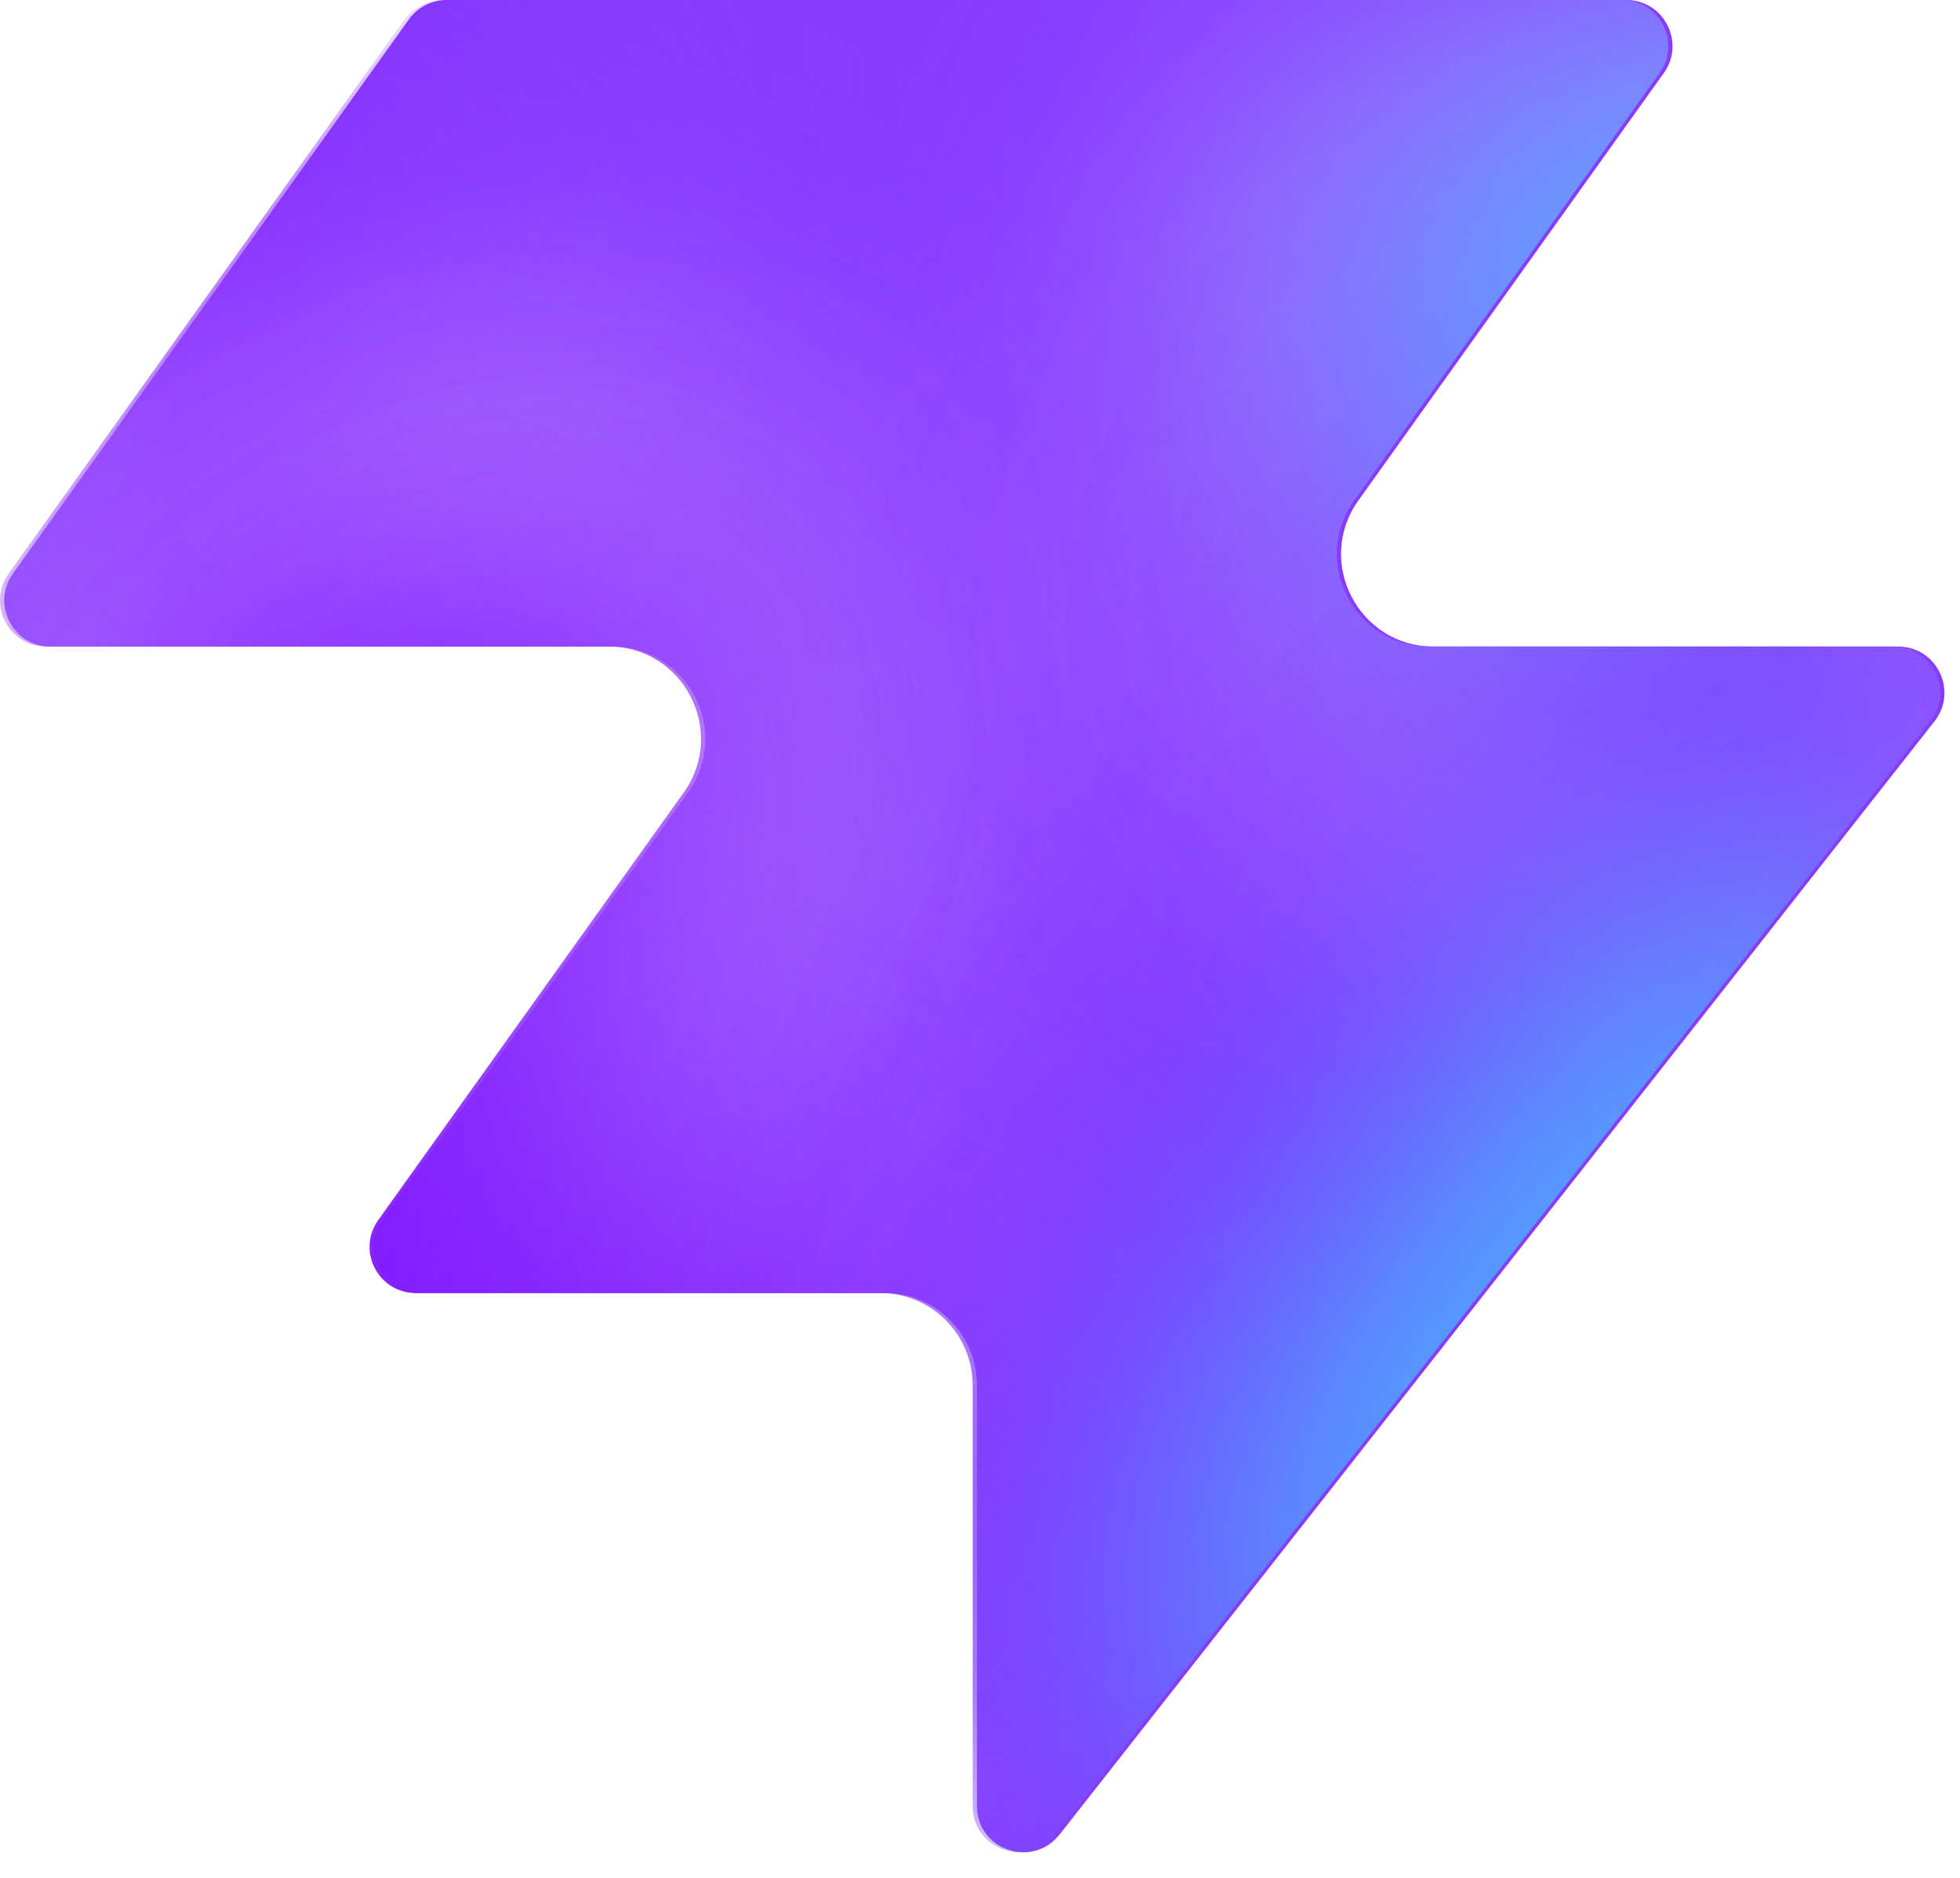
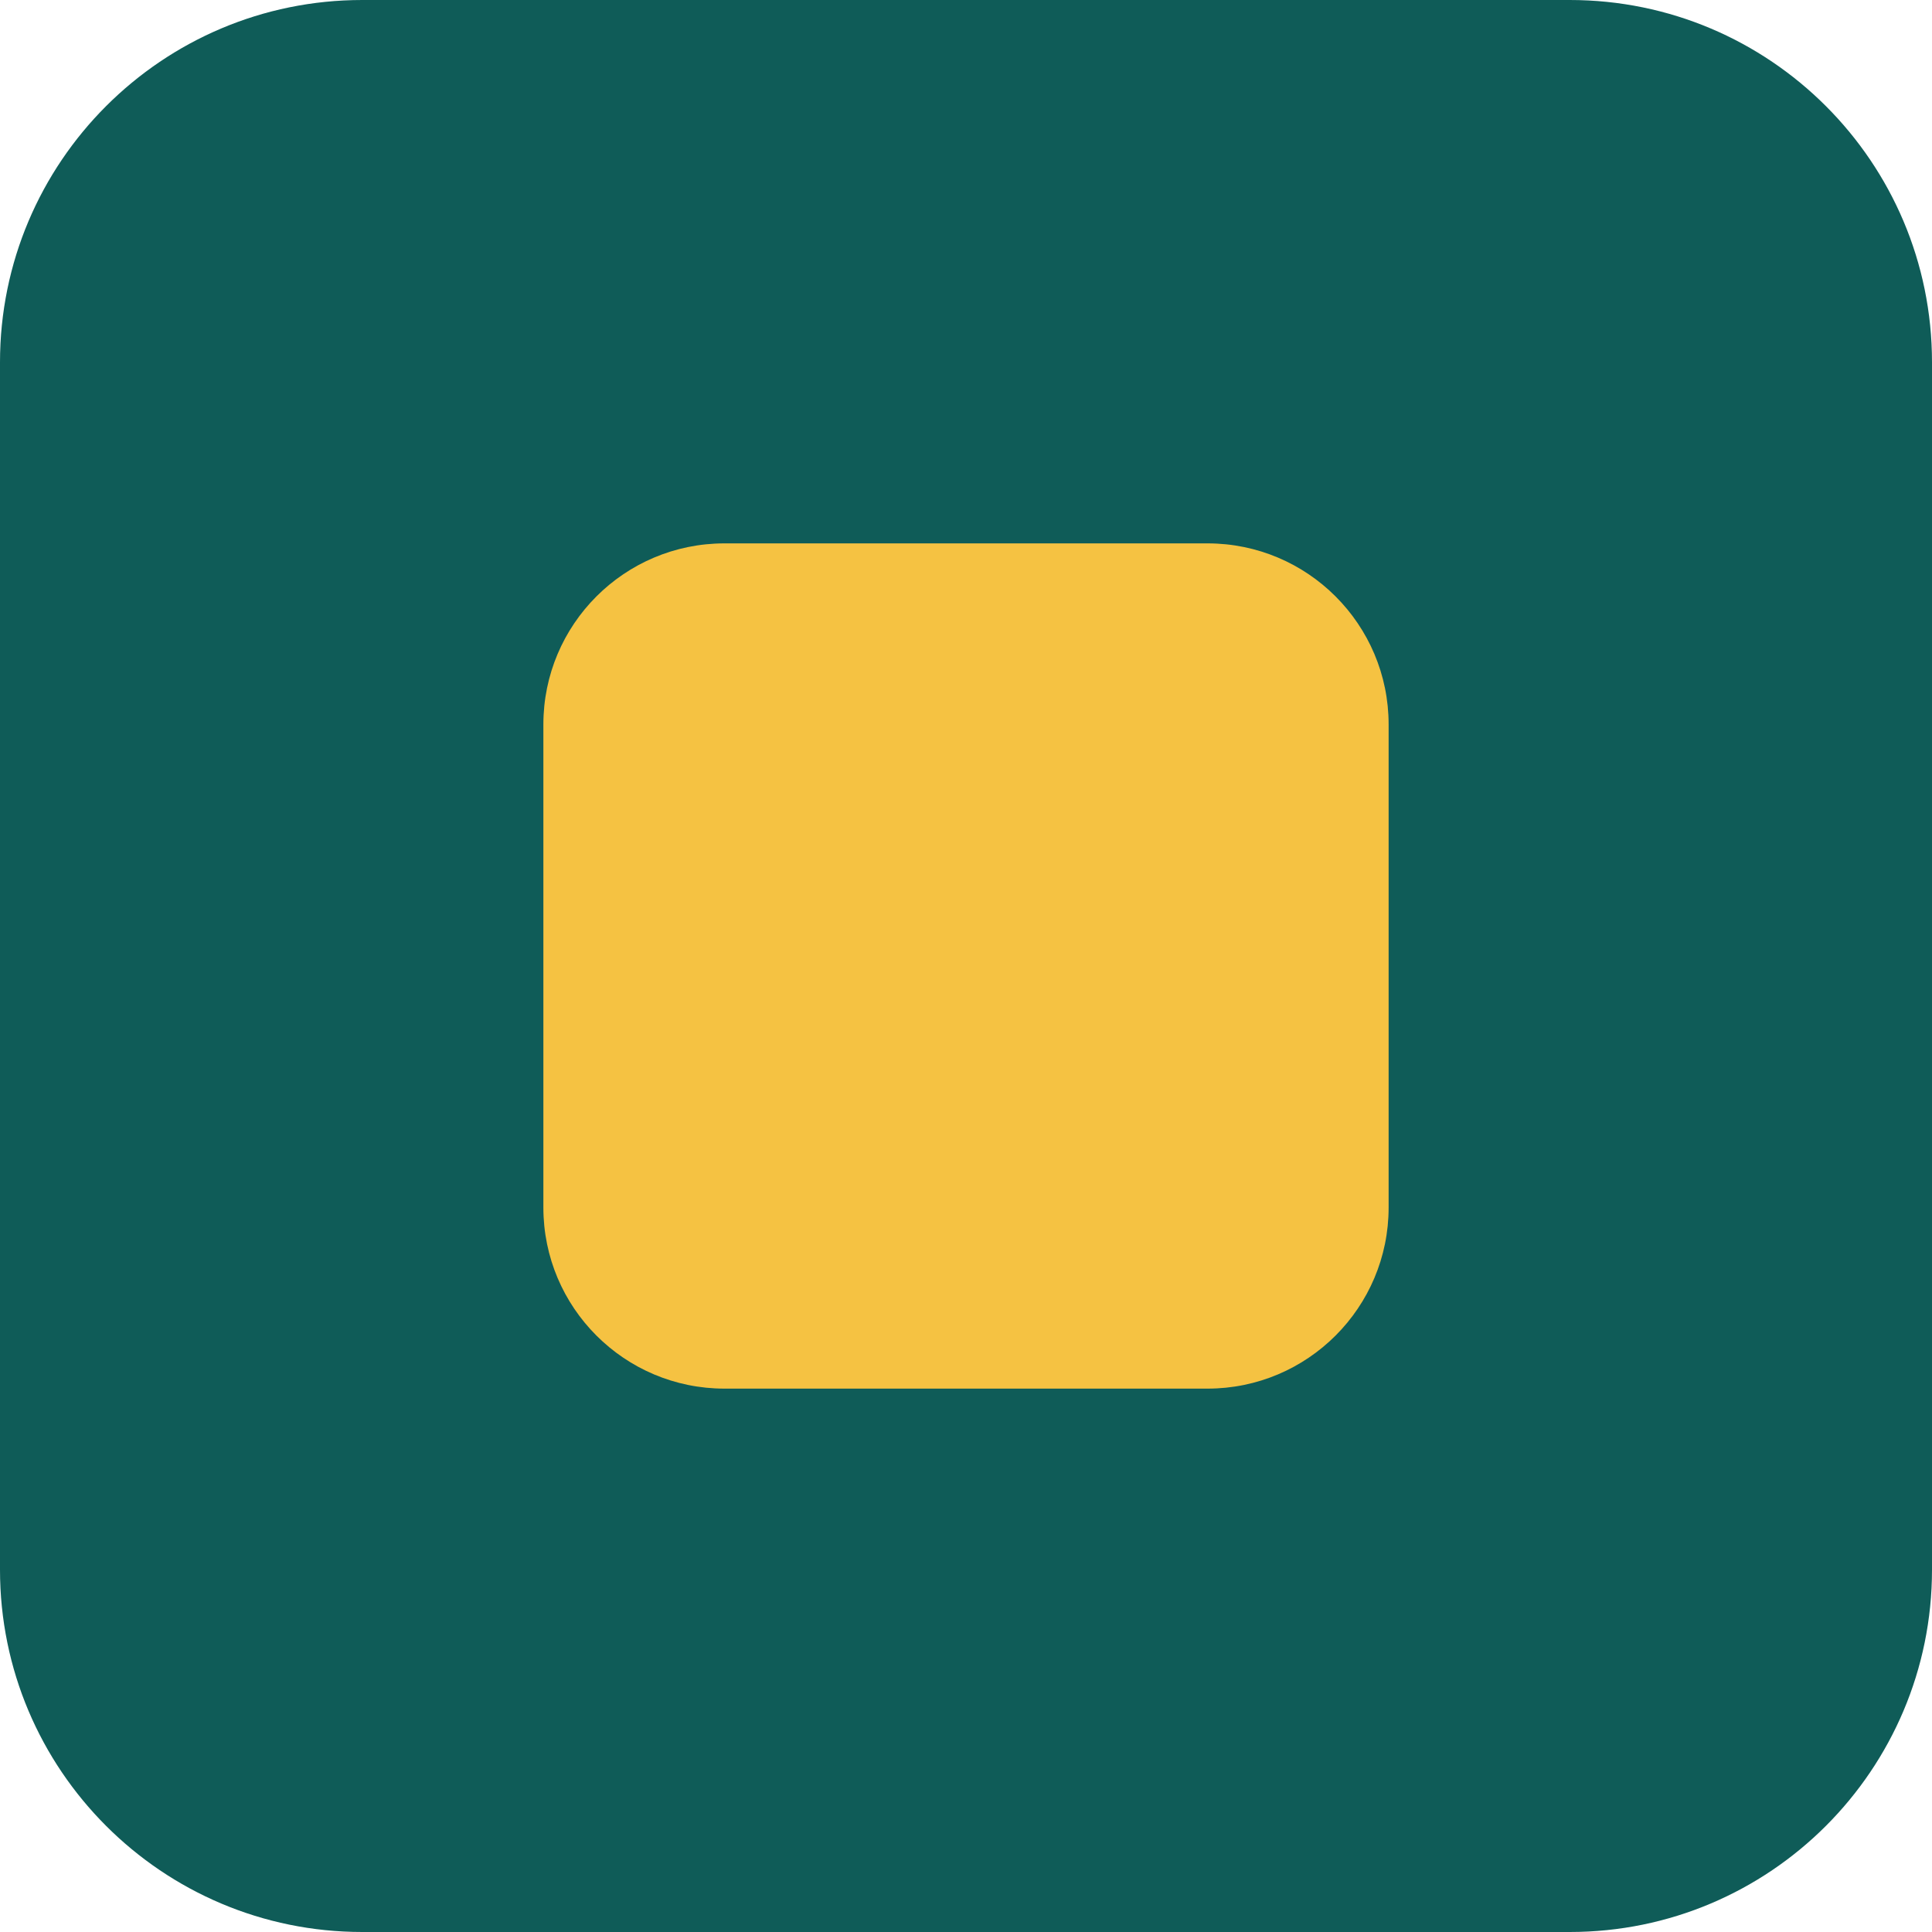
- <svg xmlns="http://www.w3.org/2000/svg" width="48" height="46" fill="none" viewBox="0 0 48 46">
-   <path fill="#863bff" d="M25.946 44.938c-.664.845-2.021.375-2.021-.698V33.937a2.26 2.26 0 0 0-2.262-2.262H10.287c-.92 0-1.456-1.04-.92-1.788l7.48-10.471c1.07-1.497 0-3.578-1.842-3.578H1.237c-.92 0-1.456-1.04-.92-1.788L10.013.474c.214-.297.556-.474.92-.474h28.894c.92 0 1.456 1.04.92 1.788l-7.48 10.471c-1.07 1.498 0 3.579 1.842 3.579h11.377c.943 0 1.473 1.088.89 1.83L25.947 44.94z" style="fill:#863bff;fill:color(display-p3 .525 .23 1);fill-opacity:1" />
-   <mask id="a" width="48" height="46" x="0" y="0" maskUnits="userSpaceOnUse" style="mask-type:alpha">
-     <path fill="#000" d="M25.842 44.938c-.664.844-2.021.375-2.021-.698V33.937a2.26 2.26 0 0 0-2.262-2.262H10.183c-.92 0-1.456-1.04-.92-1.788l7.48-10.471c1.07-1.498 0-3.579-1.842-3.579H1.133c-.92 0-1.456-1.04-.92-1.787L9.91.473c.214-.297.556-.474.92-.474h28.894c.92 0 1.456 1.04.92 1.788l-7.48 10.471c-1.07 1.498 0 3.578 1.842 3.578h11.377c.943 0 1.473 1.088.89 1.832L25.843 44.94z" style="fill:#000;fill-opacity:1" />
-   </mask>
-   <g mask="url(#a)">
-     <g filter="url(#b)">
-       <ellipse cx="5.508" cy="14.704" fill="#ede6ff" rx="5.508" ry="14.704" style="fill:#ede6ff;fill:color(display-p3 .927 .903 1);fill-opacity:1" transform="matrix(.00324 1 1 -.00324 -4.47 31.516)" />
-     </g>
-     <g filter="url(#c)">
-       <ellipse cx="10.399" cy="29.851" fill="#ede6ff" rx="10.399" ry="29.851" style="fill:#ede6ff;fill:color(display-p3 .927 .903 1);fill-opacity:1" transform="matrix(.00324 1 1 -.00324 -39.328 7.883)" />
-     </g>
-     <g filter="url(#d)">
-       <ellipse cx="5.508" cy="30.487" fill="#7e14ff" rx="5.508" ry="30.487" style="fill:#7e14ff;fill:color(display-p3 .492 .077 1);fill-opacity:1" transform="rotate(89.814 -25.913 -14.639)scale(1 -1)" />
-     </g>
-     <g filter="url(#e)">
-       <ellipse cx="5.508" cy="30.599" fill="#7e14ff" rx="5.508" ry="30.599" style="fill:#7e14ff;fill:color(display-p3 .492 .077 1);fill-opacity:1" transform="rotate(89.814 -32.644 -3.334)scale(1 -1)" />
-     </g>
-     <g filter="url(#f)">
-       <ellipse cx="5.508" cy="30.599" fill="#7e14ff" rx="5.508" ry="30.599" style="fill:#7e14ff;fill:color(display-p3 .492 .077 1);fill-opacity:1" transform="matrix(.00324 1 1 -.00324 -34.34 30.47)" />
-     </g>
-     <g filter="url(#g)">
-       <ellipse cx="14.072" cy="22.078" fill="#ede6ff" rx="14.072" ry="22.078" style="fill:#ede6ff;fill:color(display-p3 .927 .903 1);fill-opacity:1" transform="rotate(93.35 24.506 48.493)scale(-1 1)" />
-     </g>
-     <g filter="url(#h)">
-       <ellipse cx="3.47" cy="21.501" fill="#7e14ff" rx="3.47" ry="21.501" style="fill:#7e14ff;fill:color(display-p3 .492 .077 1);fill-opacity:1" transform="rotate(89.009 28.708 47.59)scale(-1 1)" />
-     </g>
-     <g filter="url(#i)">
-       <ellipse cx="3.47" cy="21.501" fill="#7e14ff" rx="3.47" ry="21.501" style="fill:#7e14ff;fill:color(display-p3 .492 .077 1);fill-opacity:1" transform="rotate(89.009 28.708 47.59)scale(-1 1)" />
-     </g>
-     <g filter="url(#j)">
-       <ellipse cx=".387" cy="8.972" fill="#7e14ff" rx="4.407" ry="29.108" style="fill:#7e14ff;fill:color(display-p3 .492 .077 1);fill-opacity:1" transform="rotate(39.51 .387 8.972)" />
-     </g>
-     <g filter="url(#k)">
-       <ellipse cx="47.523" cy="-6.092" fill="#7e14ff" rx="4.407" ry="29.108" style="fill:#7e14ff;fill:color(display-p3 .492 .077 1);fill-opacity:1" transform="rotate(37.892 47.523 -6.092)" />
-     </g>
-     <g filter="url(#l)">
-       <ellipse cx="41.412" cy="6.333" fill="#47bfff" rx="5.971" ry="9.665" style="fill:#47bfff;fill:color(display-p3 .28 .748 1);fill-opacity:1" transform="rotate(37.892 41.412 6.333)" />
-     </g>
-     <g filter="url(#m)">
-       <ellipse cx="-1.879" cy="38.332" fill="#7e14ff" rx="4.407" ry="29.108" style="fill:#7e14ff;fill:color(display-p3 .492 .077 1);fill-opacity:1" transform="rotate(37.892 -1.88 38.332)" />
-     </g>
-     <g filter="url(#n)">
-       <ellipse cx="-1.879" cy="38.332" fill="#7e14ff" rx="4.407" ry="29.108" style="fill:#7e14ff;fill:color(display-p3 .492 .077 1);fill-opacity:1" transform="rotate(37.892 -1.88 38.332)" />
-     </g>
-     <g filter="url(#o)">
-       <ellipse cx="35.651" cy="29.907" fill="#7e14ff" rx="4.407" ry="29.108" style="fill:#7e14ff;fill:color(display-p3 .492 .077 1);fill-opacity:1" transform="rotate(37.892 35.651 29.907)" />
-     </g>
-     <g filter="url(#p)">
-       <ellipse cx="38.418" cy="32.4" fill="#47bfff" rx="5.971" ry="15.297" style="fill:#47bfff;fill:color(display-p3 .28 .748 1);fill-opacity:1" transform="rotate(37.892 38.418 32.4)" />
-     </g>
-   </g>
-   <defs>
-     <filter id="b" width="60.045" height="41.654" x="-19.77" y="16.149" color-interpolation-filters="sRGB" filterUnits="userSpaceOnUse">
-       <feFlood flood-opacity="0" result="BackgroundImageFix" />
-       <feBlend in="SourceGraphic" in2="BackgroundImageFix" result="shape" />
-       <feGaussianBlur result="effect1_foregroundBlur_2002_17158" stdDeviation="7.659" />
-     </filter>
-     <filter id="c" width="90.34" height="51.437" x="-54.613" y="-7.533" color-interpolation-filters="sRGB" filterUnits="userSpaceOnUse">
-       <feFlood flood-opacity="0" result="BackgroundImageFix" />
-       <feBlend in="SourceGraphic" in2="BackgroundImageFix" result="shape" />
-       <feGaussianBlur result="effect1_foregroundBlur_2002_17158" stdDeviation="7.659" />
-     </filter>
-     <filter id="d" width="79.355" height="29.4" x="-49.64" y="2.03" color-interpolation-filters="sRGB" filterUnits="userSpaceOnUse">
-       <feFlood flood-opacity="0" result="BackgroundImageFix" />
-       <feBlend in="SourceGraphic" in2="BackgroundImageFix" result="shape" />
-       <feGaussianBlur result="effect1_foregroundBlur_2002_17158" stdDeviation="4.596" />
-     </filter>
-     <filter id="e" width="79.579" height="29.4" x="-45.045" y="20.029" color-interpolation-filters="sRGB" filterUnits="userSpaceOnUse">
-       <feFlood flood-opacity="0" result="BackgroundImageFix" />
-       <feBlend in="SourceGraphic" in2="BackgroundImageFix" result="shape" />
-       <feGaussianBlur result="effect1_foregroundBlur_2002_17158" stdDeviation="4.596" />
-     </filter>
-     <filter id="f" width="79.579" height="29.4" x="-43.513" y="21.178" color-interpolation-filters="sRGB" filterUnits="userSpaceOnUse">
-       <feFlood flood-opacity="0" result="BackgroundImageFix" />
-       <feBlend in="SourceGraphic" in2="BackgroundImageFix" result="shape" />
-       <feGaussianBlur result="effect1_foregroundBlur_2002_17158" stdDeviation="4.596" />
-     </filter>
-     <filter id="g" width="74.749" height="58.852" x="15.756" y="-17.901" color-interpolation-filters="sRGB" filterUnits="userSpaceOnUse">
-       <feFlood flood-opacity="0" result="BackgroundImageFix" />
-       <feBlend in="SourceGraphic" in2="BackgroundImageFix" result="shape" />
-       <feGaussianBlur result="effect1_foregroundBlur_2002_17158" stdDeviation="7.659" />
-     </filter>
-     <filter id="h" width="61.377" height="25.362" x="23.548" y="2.284" color-interpolation-filters="sRGB" filterUnits="userSpaceOnUse">
-       <feFlood flood-opacity="0" result="BackgroundImageFix" />
-       <feBlend in="SourceGraphic" in2="BackgroundImageFix" result="shape" />
-       <feGaussianBlur result="effect1_foregroundBlur_2002_17158" stdDeviation="4.596" />
-     </filter>
-     <filter id="i" width="61.377" height="25.362" x="23.548" y="2.284" color-interpolation-filters="sRGB" filterUnits="userSpaceOnUse">
-       <feFlood flood-opacity="0" result="BackgroundImageFix" />
-       <feBlend in="SourceGraphic" in2="BackgroundImageFix" result="shape" />
-       <feGaussianBlur result="effect1_foregroundBlur_2002_17158" stdDeviation="4.596" />
-     </filter>
-     <filter id="j" width="56.045" height="63.649" x="-27.636" y="-22.853" color-interpolation-filters="sRGB" filterUnits="userSpaceOnUse">
-       <feFlood flood-opacity="0" result="BackgroundImageFix" />
-       <feBlend in="SourceGraphic" in2="BackgroundImageFix" result="shape" />
-       <feGaussianBlur result="effect1_foregroundBlur_2002_17158" stdDeviation="4.596" />
-     </filter>
-     <filter id="k" width="54.814" height="64.646" x="20.116" y="-38.415" color-interpolation-filters="sRGB" filterUnits="userSpaceOnUse">
-       <feFlood flood-opacity="0" result="BackgroundImageFix" />
-       <feBlend in="SourceGraphic" in2="BackgroundImageFix" result="shape" />
-       <feGaussianBlur result="effect1_foregroundBlur_2002_17158" stdDeviation="4.596" />
-     </filter>
-     <filter id="l" width="33.541" height="35.313" x="24.641" y="-11.323" color-interpolation-filters="sRGB" filterUnits="userSpaceOnUse">
-       <feFlood flood-opacity="0" result="BackgroundImageFix" />
-       <feBlend in="SourceGraphic" in2="BackgroundImageFix" result="shape" />
-       <feGaussianBlur result="effect1_foregroundBlur_2002_17158" stdDeviation="4.596" />
-     </filter>
-     <filter id="m" width="54.814" height="64.646" x="-29.286" y="6.009" color-interpolation-filters="sRGB" filterUnits="userSpaceOnUse">
-       <feFlood flood-opacity="0" result="BackgroundImageFix" />
-       <feBlend in="SourceGraphic" in2="BackgroundImageFix" result="shape" />
-       <feGaussianBlur result="effect1_foregroundBlur_2002_17158" stdDeviation="4.596" />
-     </filter>
-     <filter id="n" width="54.814" height="64.646" x="-29.286" y="6.009" color-interpolation-filters="sRGB" filterUnits="userSpaceOnUse">
-       <feFlood flood-opacity="0" result="BackgroundImageFix" />
-       <feBlend in="SourceGraphic" in2="BackgroundImageFix" result="shape" />
-       <feGaussianBlur result="effect1_foregroundBlur_2002_17158" stdDeviation="4.596" />
-     </filter>
-     <filter id="o" width="54.814" height="64.646" x="8.244" y="-2.416" color-interpolation-filters="sRGB" filterUnits="userSpaceOnUse">
-       <feFlood flood-opacity="0" result="BackgroundImageFix" />
-       <feBlend in="SourceGraphic" in2="BackgroundImageFix" result="shape" />
-       <feGaussianBlur result="effect1_foregroundBlur_2002_17158" stdDeviation="4.596" />
-     </filter>
-     <filter id="p" width="39.409" height="43.623" x="18.713" y="10.588" color-interpolation-filters="sRGB" filterUnits="userSpaceOnUse">
-       <feFlood flood-opacity="0" result="BackgroundImageFix" />
-       <feBlend in="SourceGraphic" in2="BackgroundImageFix" result="shape" />
-       <feGaussianBlur result="effect1_foregroundBlur_2002_17158" stdDeviation="4.596" />
-     </filter>
-   </defs>
+ <svg xmlns="http://www.w3.org/2000/svg" viewBox="0 0 32 32" width="32" height="32">
+   <rect width="32" height="32" rx="6" fill="#0F5C58" />
+   <rect x="9" y="9" width="14" height="14" rx="3" fill="#F5C242" />
</svg>
